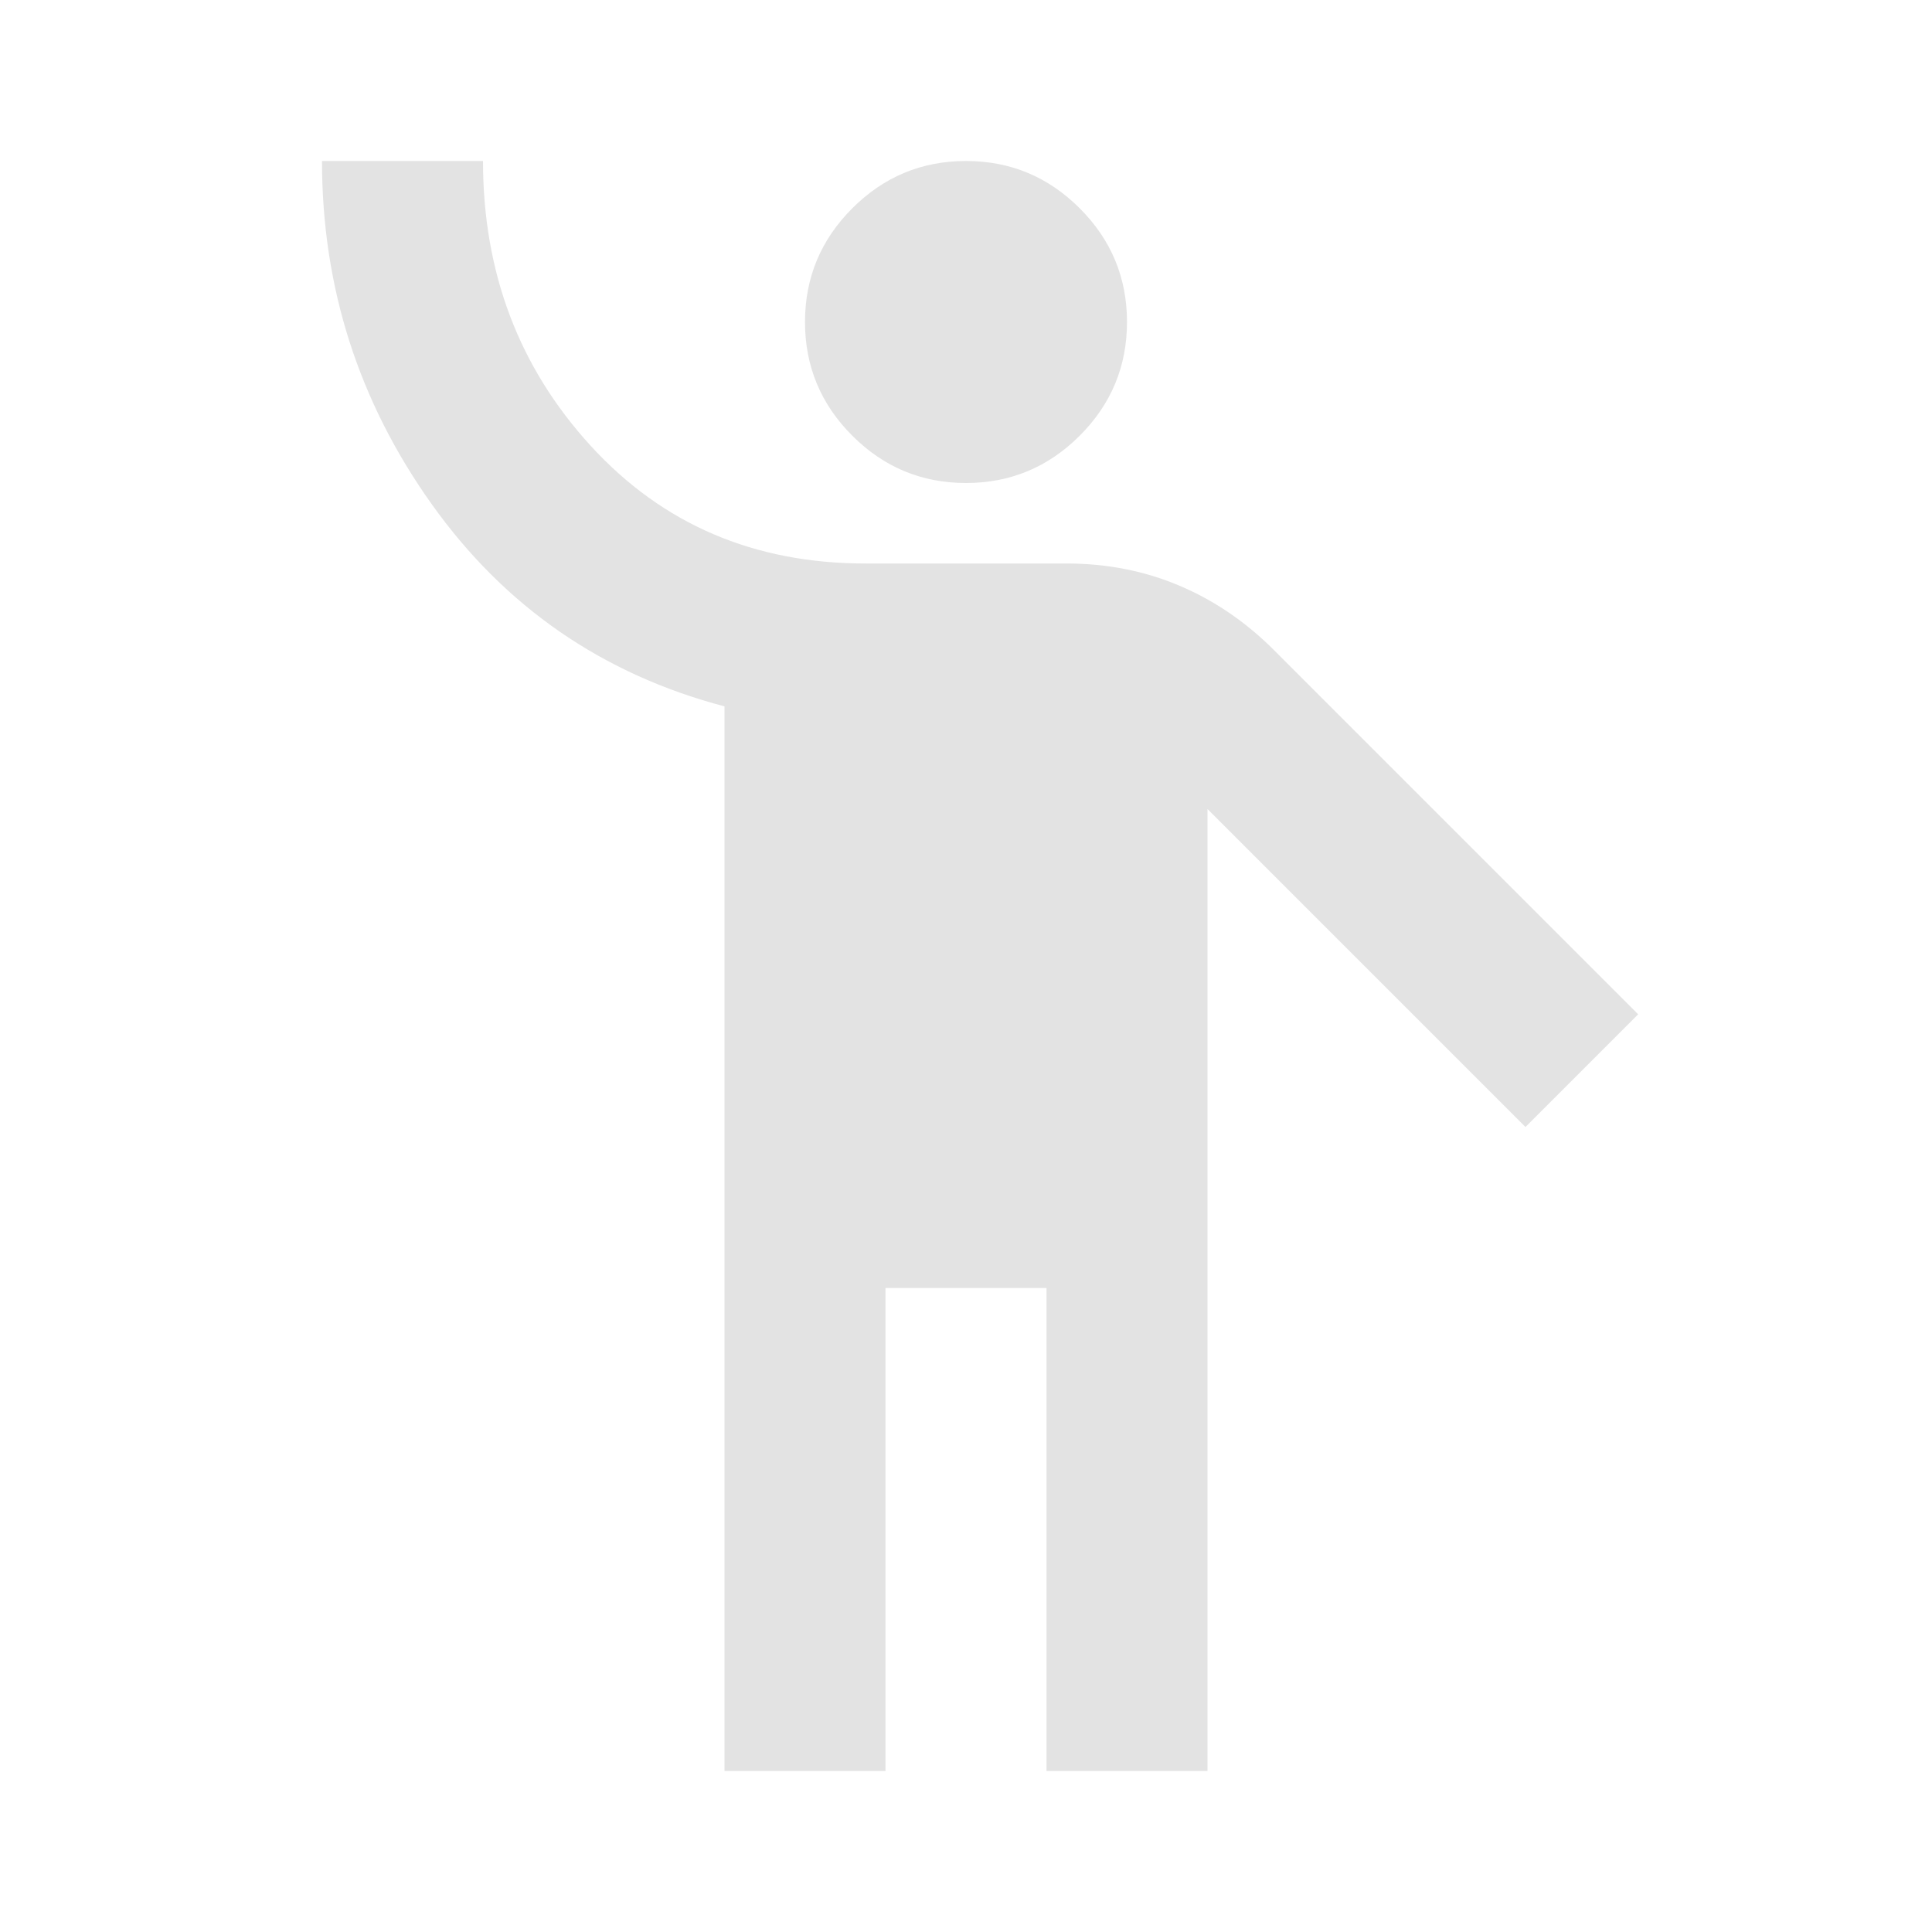
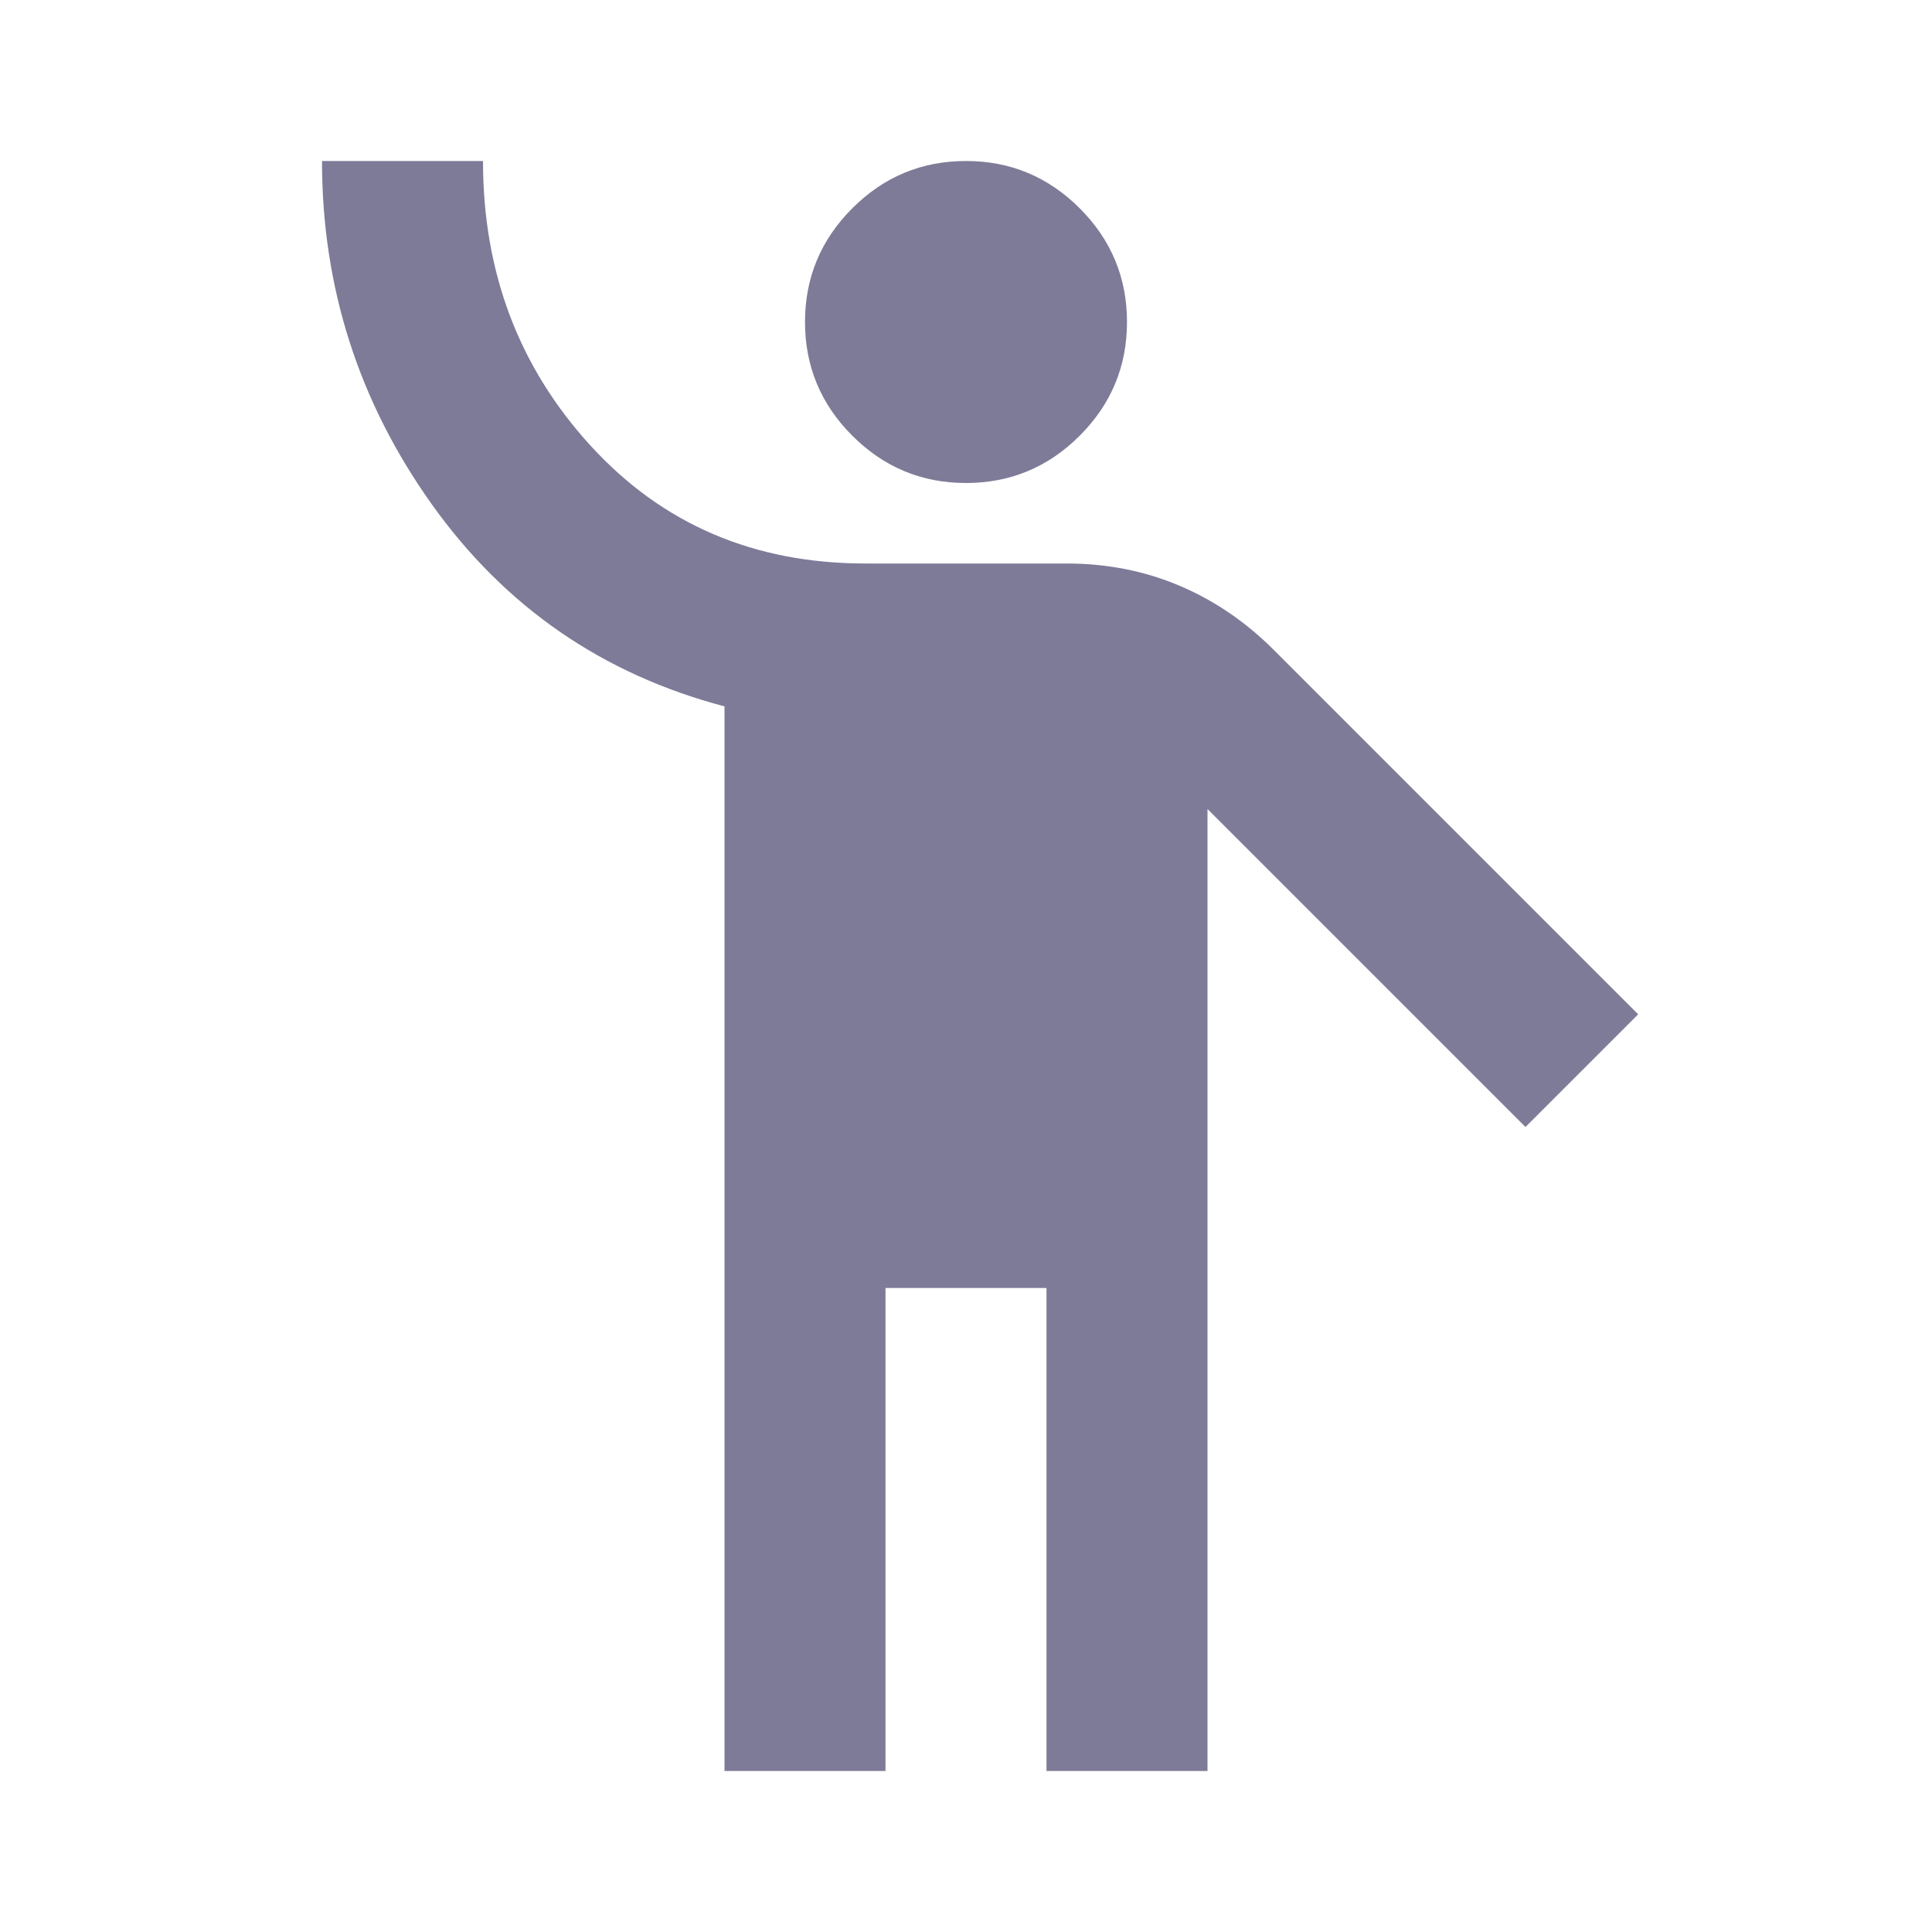
- <svg xmlns="http://www.w3.org/2000/svg" height="24px" viewBox="0 -960 960 960" width="24px" fill="#e3e3e3">
+ <svg xmlns="http://www.w3.org/2000/svg" height="24px" viewBox="0 -960 960 960" width="24px" fill="#7e7b98">
  <path d="M360-80v-529q-91-24-145.5-100.5T160-880h80q0 83 53.5 141.5T430-680h100q30 0 56 11t47 32l181 181-56 56-158-158v478h-80v-240h-80v240h-80Zm120-640q-33 0-56.5-23.5T400-800q0-33 23.5-56.5T480-880q33 0 56.5 23.5T560-800q0 33-23.5 56.5T480-720Z" />
</svg>
